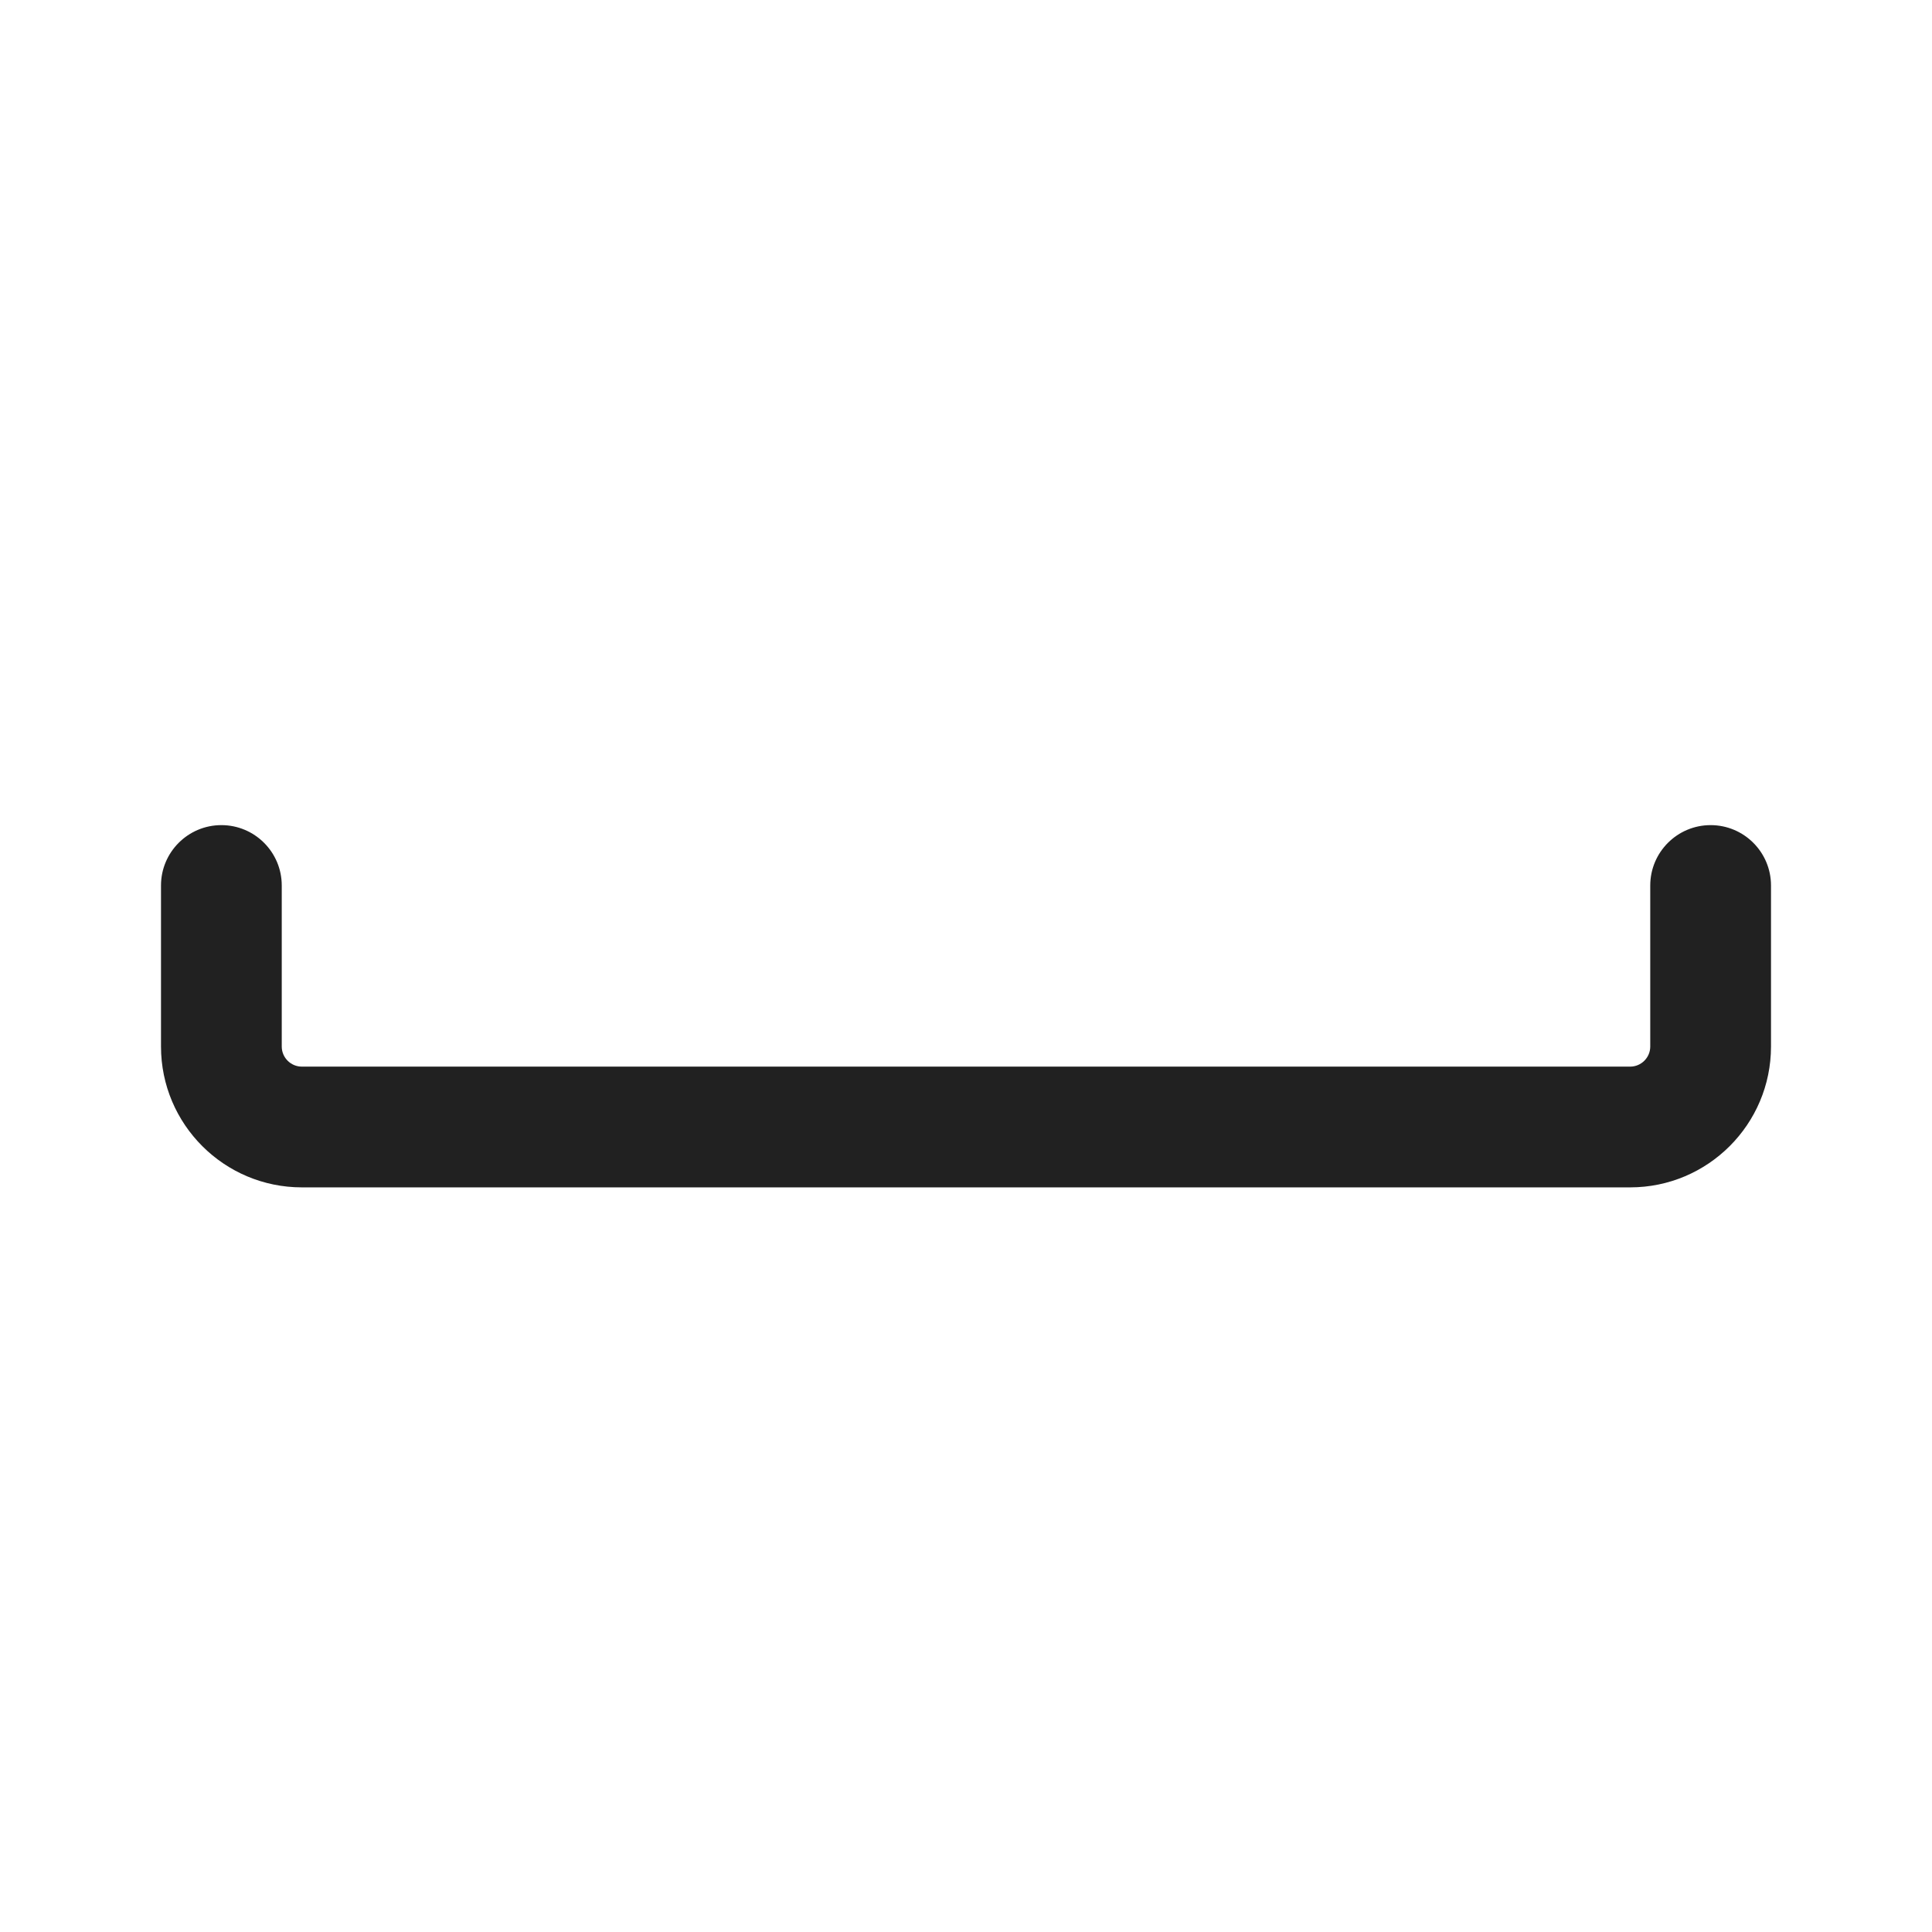
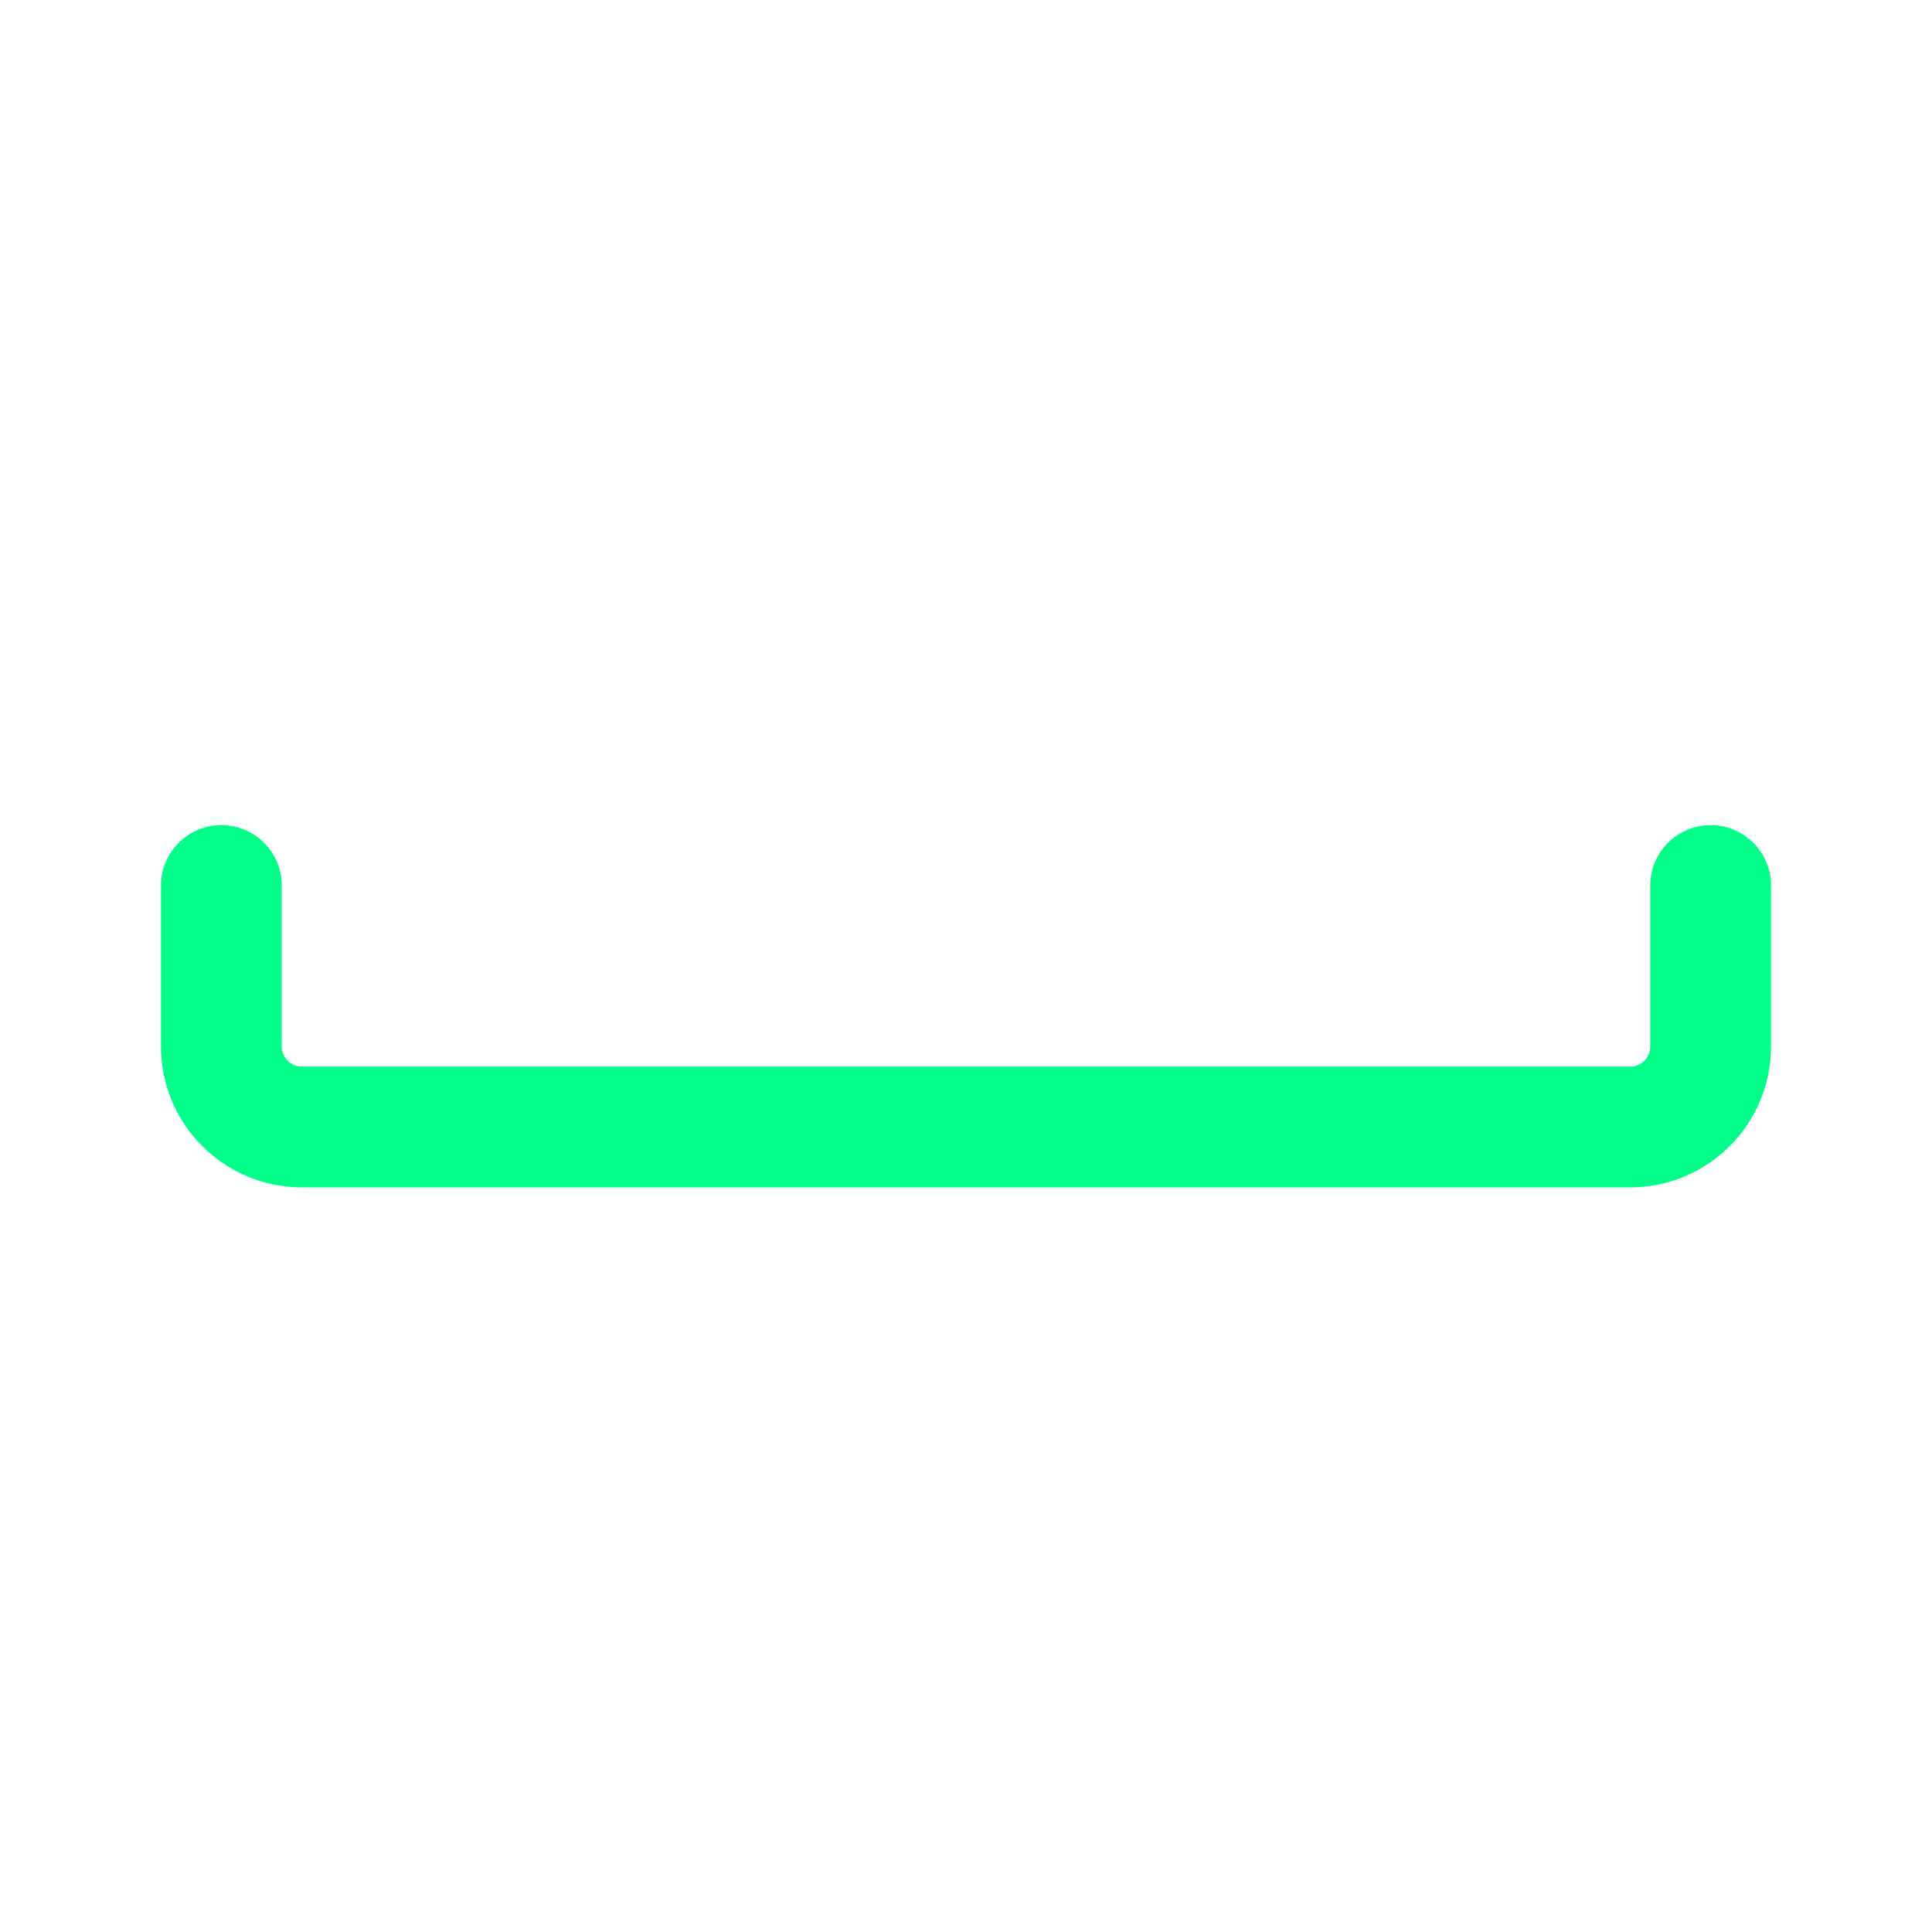
- <svg xmlns="http://www.w3.org/2000/svg" width="800px" height="800px" viewBox="0 0 24 24" version="1.1">
-   <g id="🔍-Product-Icons" stroke="none" stroke-width="1" fill="none" fill-rule="evenodd">
-     <g id="ic_fluent_spacebar_24_regular" fill="#212121" fill-rule="nonzero">
-       <path d="M20.5,11 L20.5,13 C20.5,13.138 20.388,13.25 20.25,13.25 L3.75,13.25 C3.612,13.25 3.5,13.138 3.5,13 L3.5,11 C3.5,10.586 3.164,10.25 2.75,10.25 C2.336,10.25 2,10.586 2,11 C2,11.444 2,12.111 2,13 C2,13.966 2.784,14.75 3.75,14.75 L20.25,14.75 C21.216,14.75 22,13.966 22,13 L22,11 C22,10.586 21.664,10.25 21.25,10.25 C20.836,10.25 20.5,10.586 20.5,11 Z" id="🎨-Color">
- 
- </path>
+ <svg xmlns="http://www.w3.org/2000/svg" width="800px" height="800px" viewBox="0 0 24 24" version="1.1" fill="#00ff88">
+   <g id="SVGRepo_bgCarrier" stroke-width="0" />
+   <g id="SVGRepo_tracerCarrier" stroke-linecap="round" stroke-linejoin="round" />
+   <g id="SVGRepo_iconCarrier">
+     <g id="🔍-Product-Icons" stroke="none" stroke-width="1" fill="none" fill-rule="evenodd">
+       <g id="ic_fluent_spacebar_24_regular" fill="#00ff88" fill-rule="nonzero">
+         <path d="M20.5,11 L20.5,13 C20.5,13.138 20.388,13.25 20.25,13.25 L3.75,13.25 C3.612,13.25 3.5,13.138 3.5,13 L3.5,11 C3.5,10.586 3.164,10.25 2.75,10.25 C2.336,10.25 2,10.586 2,11 C2,11.444 2,12.111 2,13 C2,13.966 2.784,14.75 3.75,14.75 L20.25,14.75 C21.216,14.75 22,13.966 22,13 L22,11 C22,10.586 21.664,10.25 21.25,10.25 C20.836,10.25 20.5,10.586 20.5,11 Z" id="🎨-Color"> </path>
+       </g>
    </g>
  </g>
</svg>
